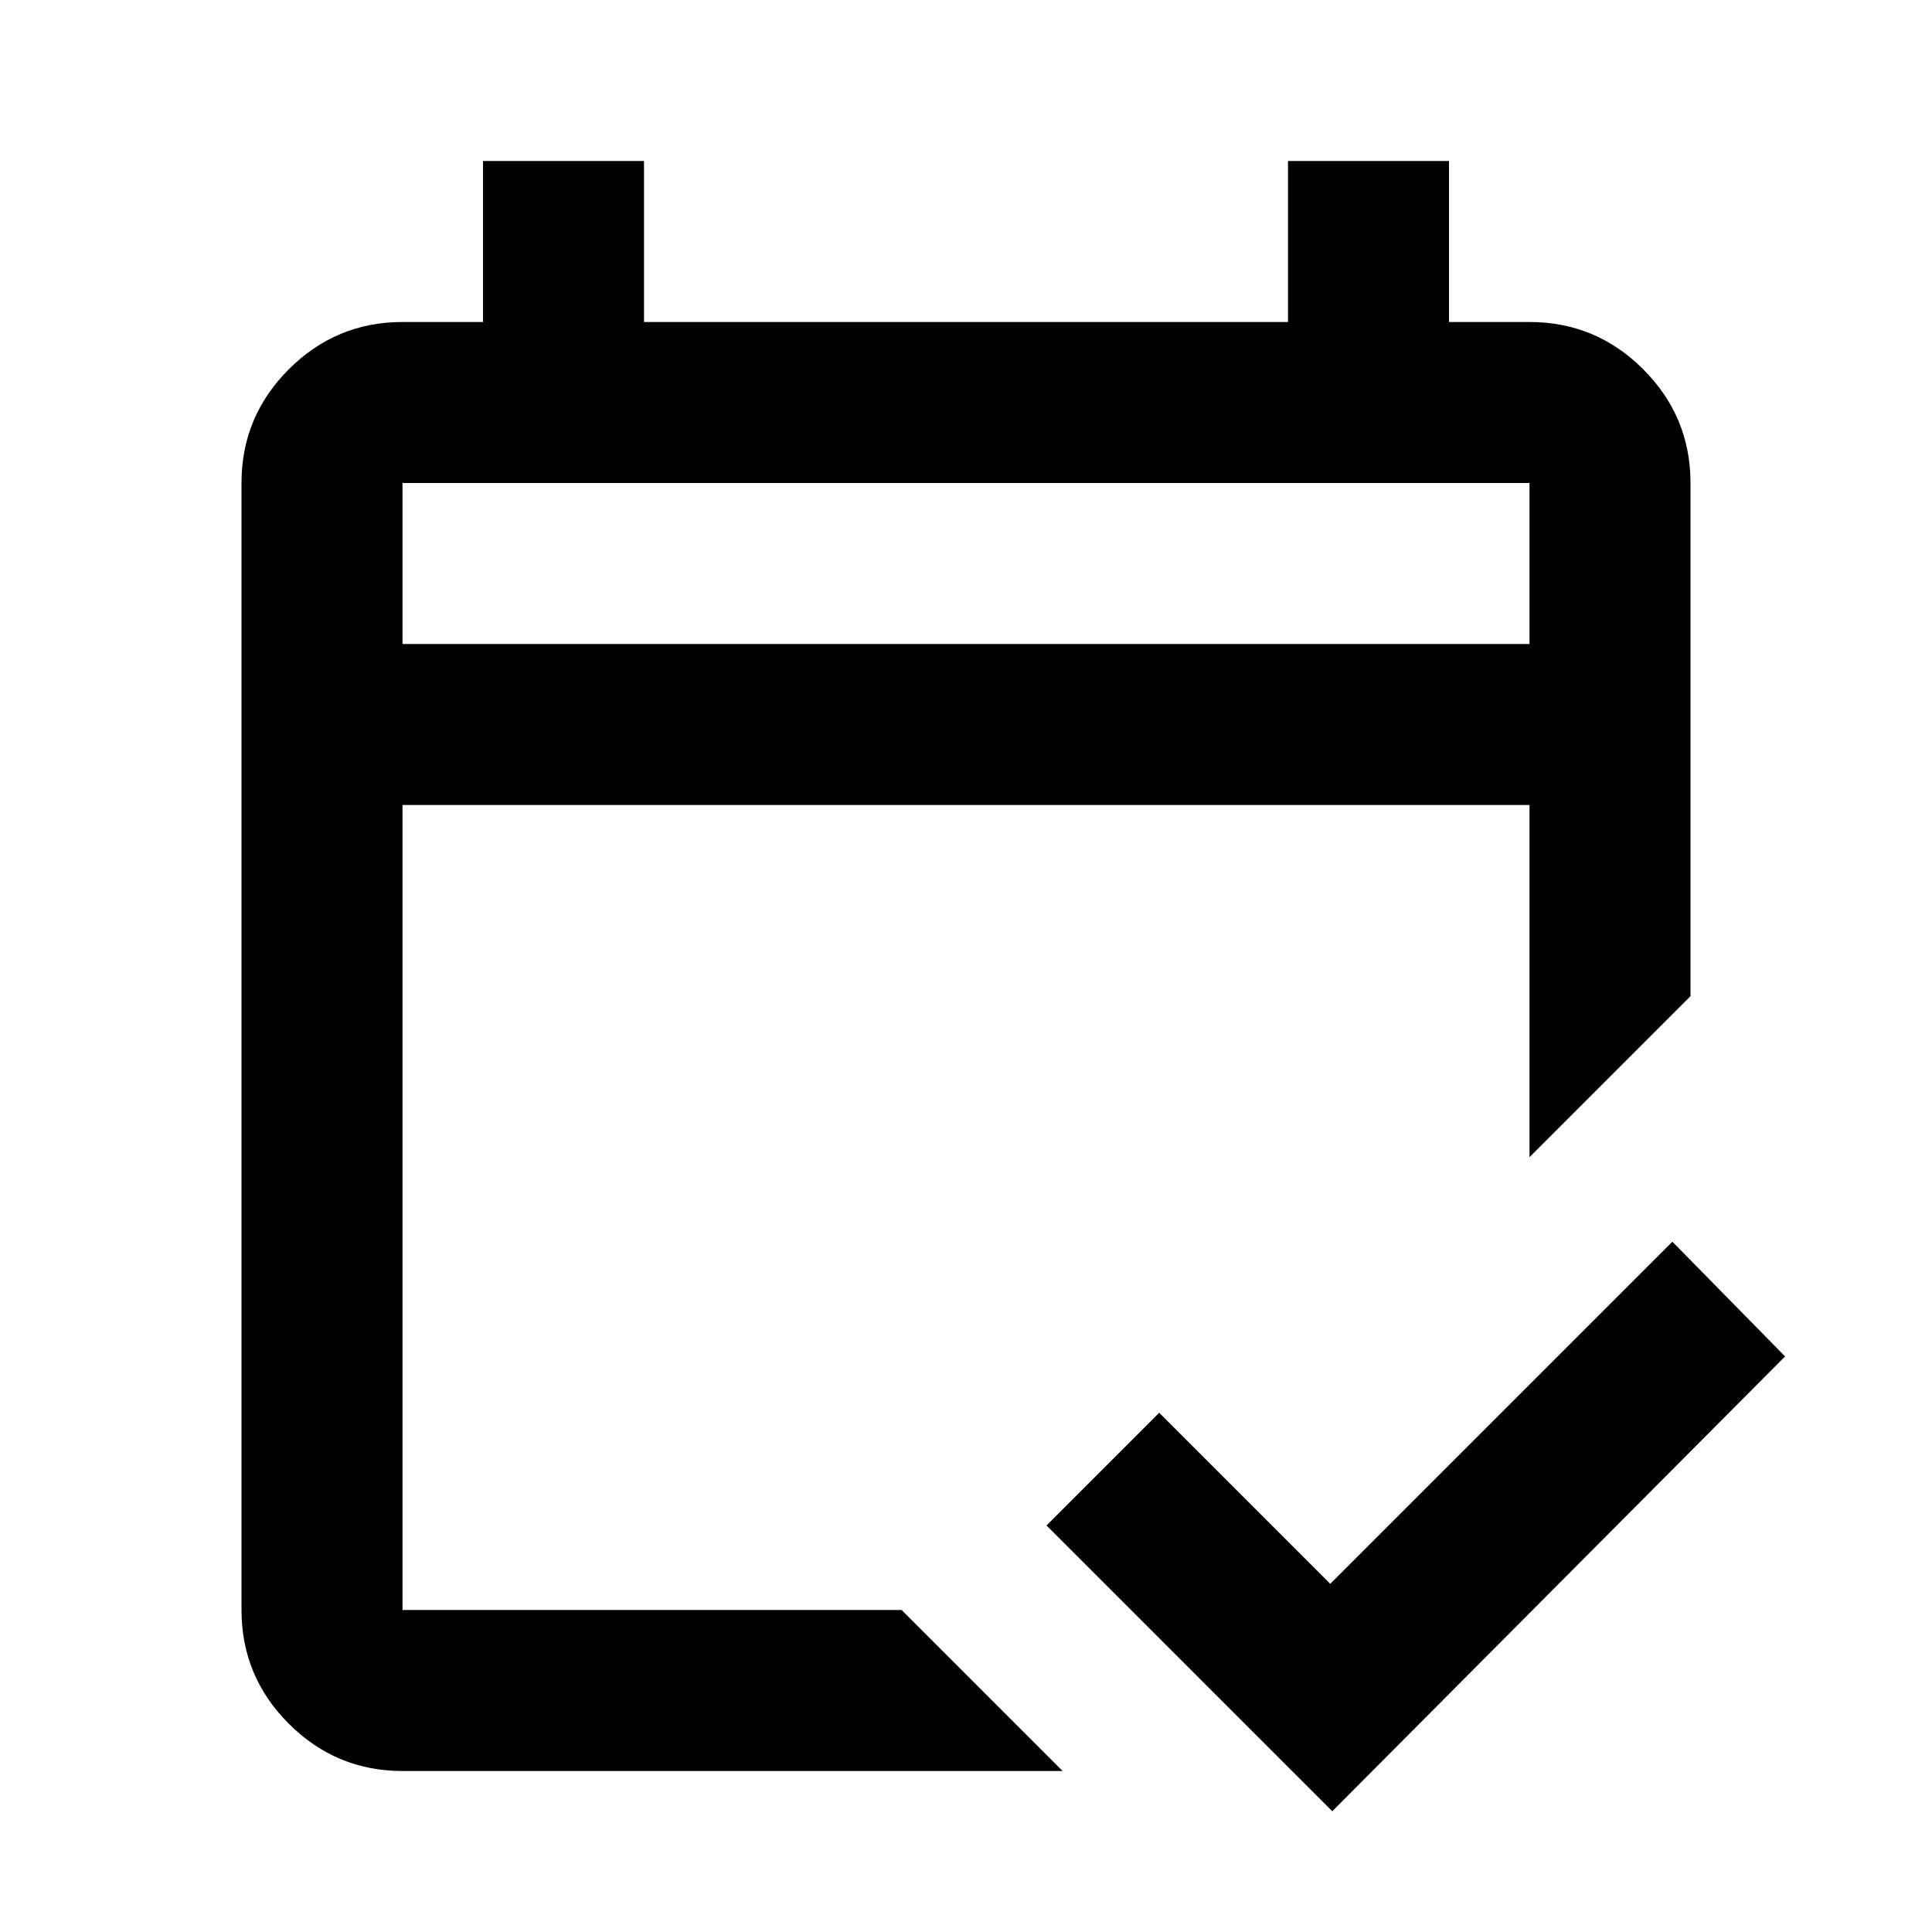
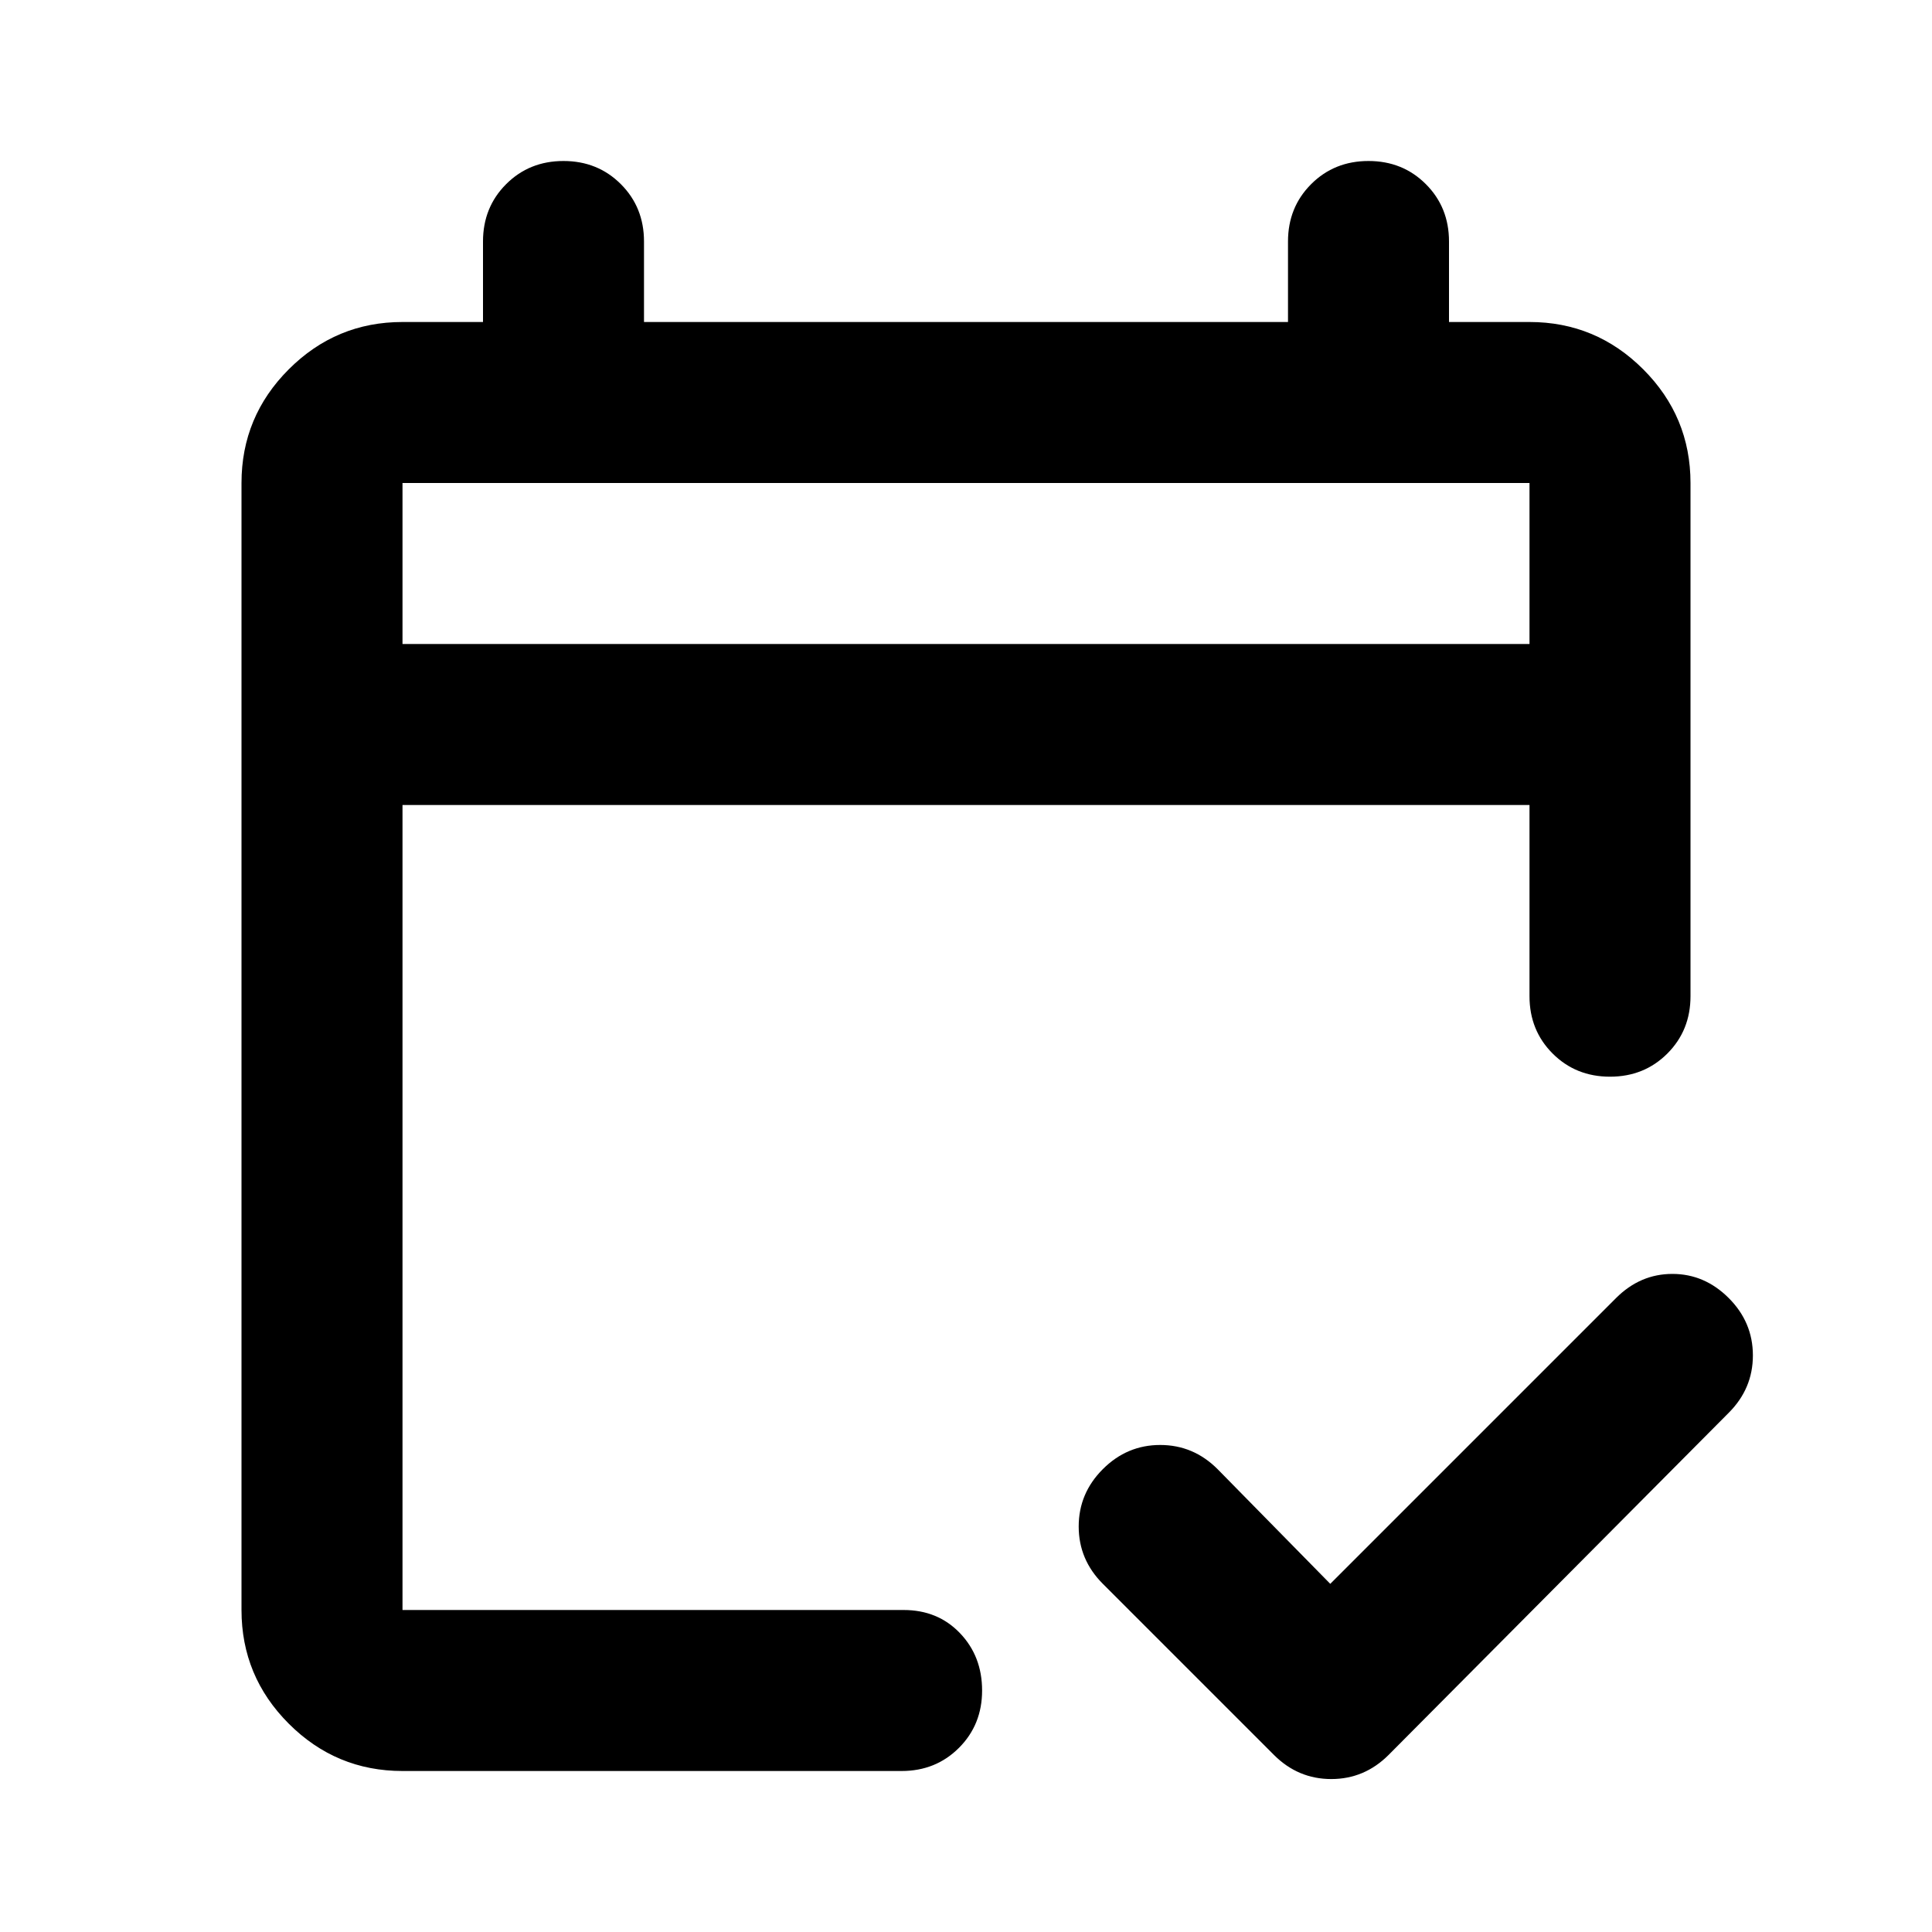
<svg xmlns="http://www.w3.org/2000/svg" height="24" viewBox="0 -960 960 960" width="24">
-   <path d="M200-80q-33 0-56.5-23.5T120-160v-560q0-33 23.5-56.5T200-800h40v-80h80v80h320v-80h80v80h40q33 0 56.5 23.5T840-720v255l-80 80v-175H200v400h248l80 80H200Zm0-560h560v-80H200v80Zm0 0v-80 80ZM662-60 520-202l56-56 85 85 170-170 56 57L662-60Z" />
+   <path d="M200-80q-33 0-56.5-23.5T120-160v-560q0-33 23.5-56.5T200-800h40v-40q0-17 11.5-28.5T280-880q17 0 28.5 11.5T320-840v40h320v-40q0-17 11.5-28.5T680-880q17 0 28.5 11.5T720-840v40h40q33 0 56.5 23.5T840-720v255q0 17-11.5 28.5T800-425q-17 0-28.5-11.5T760-465v-95H200v400h249q17 0 28 11.5t11 28.5q0 17-11.5 28.5T448-80H200Zm0-560h560v-80H200v80Zm0 0v-80 80Zm461 467 142-142q12-12 28-12t28 12q12 12 12 28.5T859-258L690-88q-12 12-28.5 12T633-88l-85-85q-12-12-12-28.5t12-28.5q12-12 28.5-12t28.5 12l56 57Z" />
</svg>
